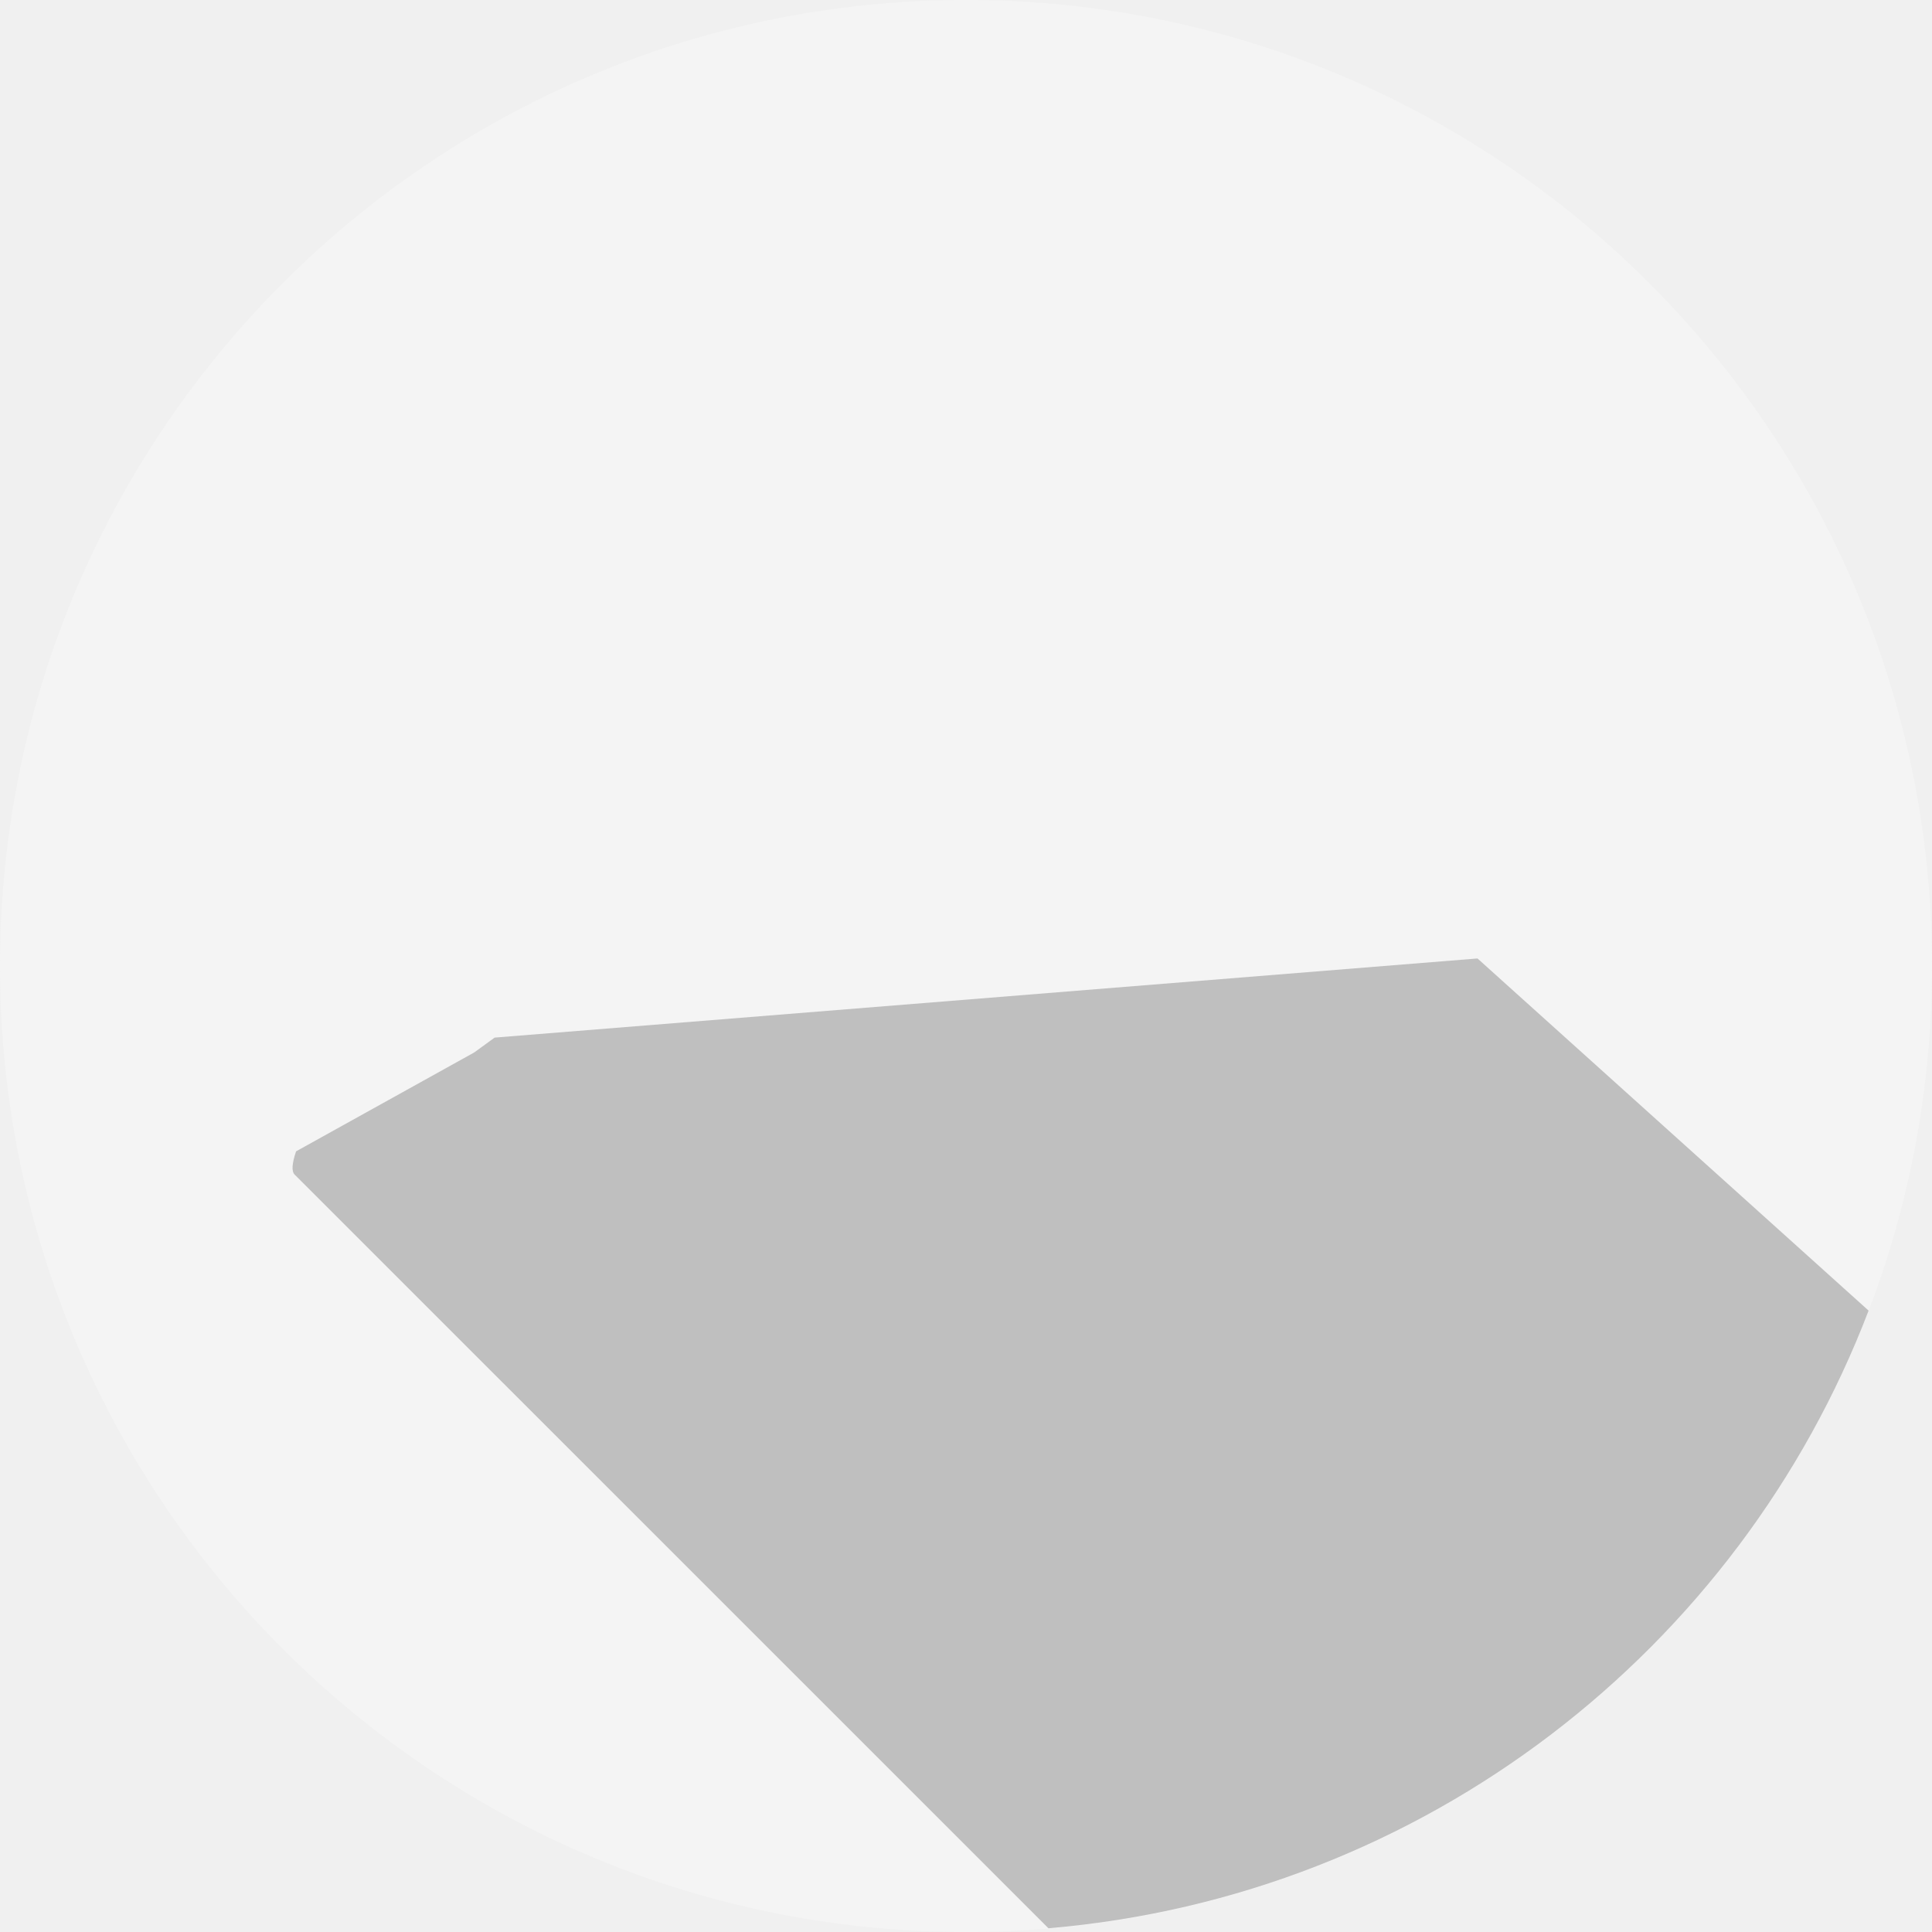
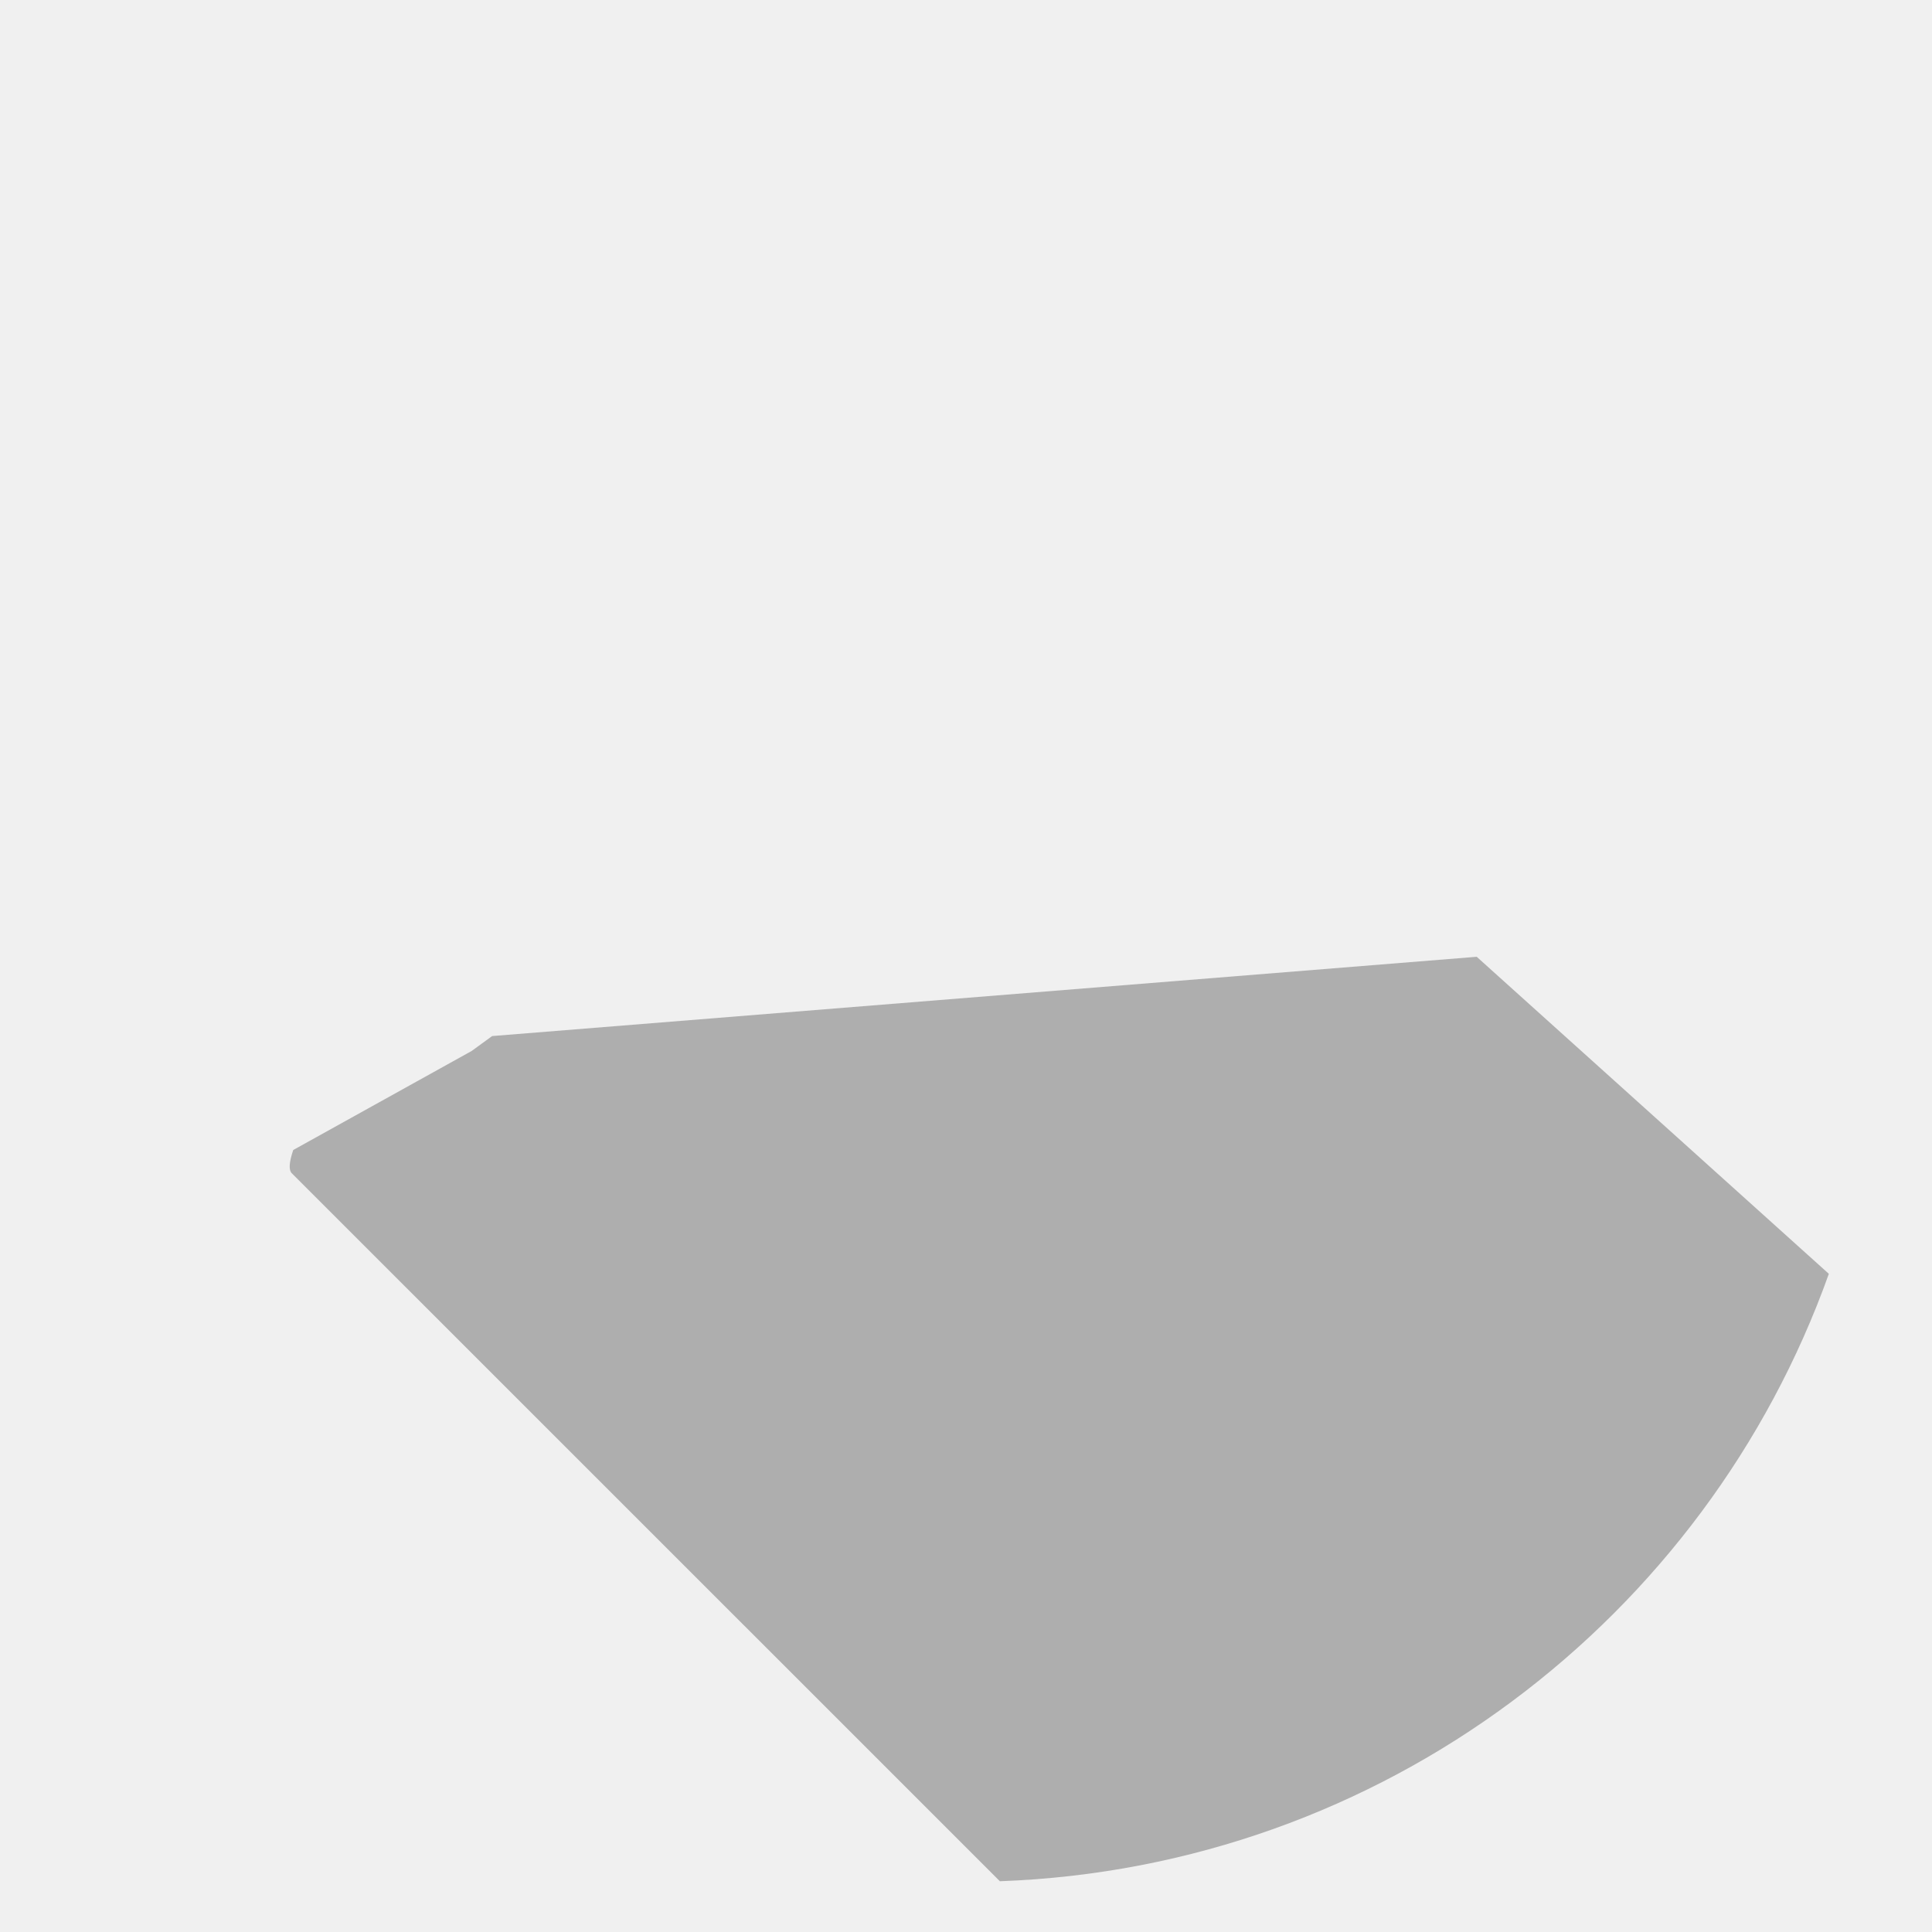
- <svg xmlns="http://www.w3.org/2000/svg" xmlns:xlink="http://www.w3.org/1999/xlink" width="288px" height="288px" viewBox="0 0 288 288" version="1.1">
-   <defs>
-     <polygon id="path-1" points="144 0 0 0 0 288 144 288 288 288 288 0" />
-   </defs>
-   <g id="Development" stroke="none" stroke-width="1" fill="none" fill-rule="evenodd">
-     <g id="penstudioblack-copy">
-       <g id="NoirID-Copy">
-         <g id="Group-3">
-           <mask id="mask-2" fill="white">
-             <use xlink:href="#path-1" />
-           </mask>
-           <g id="Clip-2" />
-           <path d="M288,144 C288,223.529 223.529,288 144,288 C64.471,288 -0,223.529 -0,144 C-0,64.471 64.471,0 144,0 C223.529,0 288,64.471 288,144" id="IDCircle" fill="#F4F4F4" mask="url(#mask-2)" />
-         </g>
-         <path d="M220.249,142.877 L278.549,195.37 C259.254,245.875 212.348,282.703 156.289,287.442 L43.921,175.093 C43.443,174.615 43.514,173.461 44.134,171.63 L70.688,156.89 L73.734,154.674 L220.249,142.877 Z" id="Path" fill="#BFBFBF" />
-         <path d="M217.083,151.095 L217.038,151.095" id="Fill-10" fill="#F4F4F4" />
+ <svg xmlns="http://www.w3.org/2000/svg" width="289px" height="289px" viewBox="0 0 289 289" version="1.1">
+   <g id="Website-penstud.io" stroke="none" stroke-width="1" fill="none" fill-rule="evenodd">
+     <g id="12.9″-iPad-Pro-Copy-2" transform="translate(-106, -229)">
+       <g id="Group-10" transform="translate(106, 229)">
+         <path d="M220.896,143.121 L273.57,190.547 C255.195,242.047 206.871,279.324 149.568,281.408 L43.649,175.505 C43.169,175.025 43.241,173.864 43.864,172.024 L70.556,157.208 L73.618,154.98 L220.896,143.121 Z" id="Combined-Shape" fill-opacity="0.3" fill="#161616" />
+         <path d="M144.5,0 C224.305,0 289,64.695 289,144.5 C289,224.305 224.305,289 144.5,289 C64.695,289 0,224.305 0,144.5 C0,64.695 64.695,0 144.5,0 Z M144.5,7.5 C68.837,7.5 7.5,68.837 7.5,144.5 C7.5,220.163 68.837,281.5 144.5,281.5 C220.163,281.5 281.5,220.163 281.5,144.5 C281.5,68.837 220.163,7.5 144.5,7.5 Z" id="Oval" fill-opacity="0" fill="#FFFFFF" fill-rule="nonzero" />
      </g>
    </g>
  </g>
</svg>
